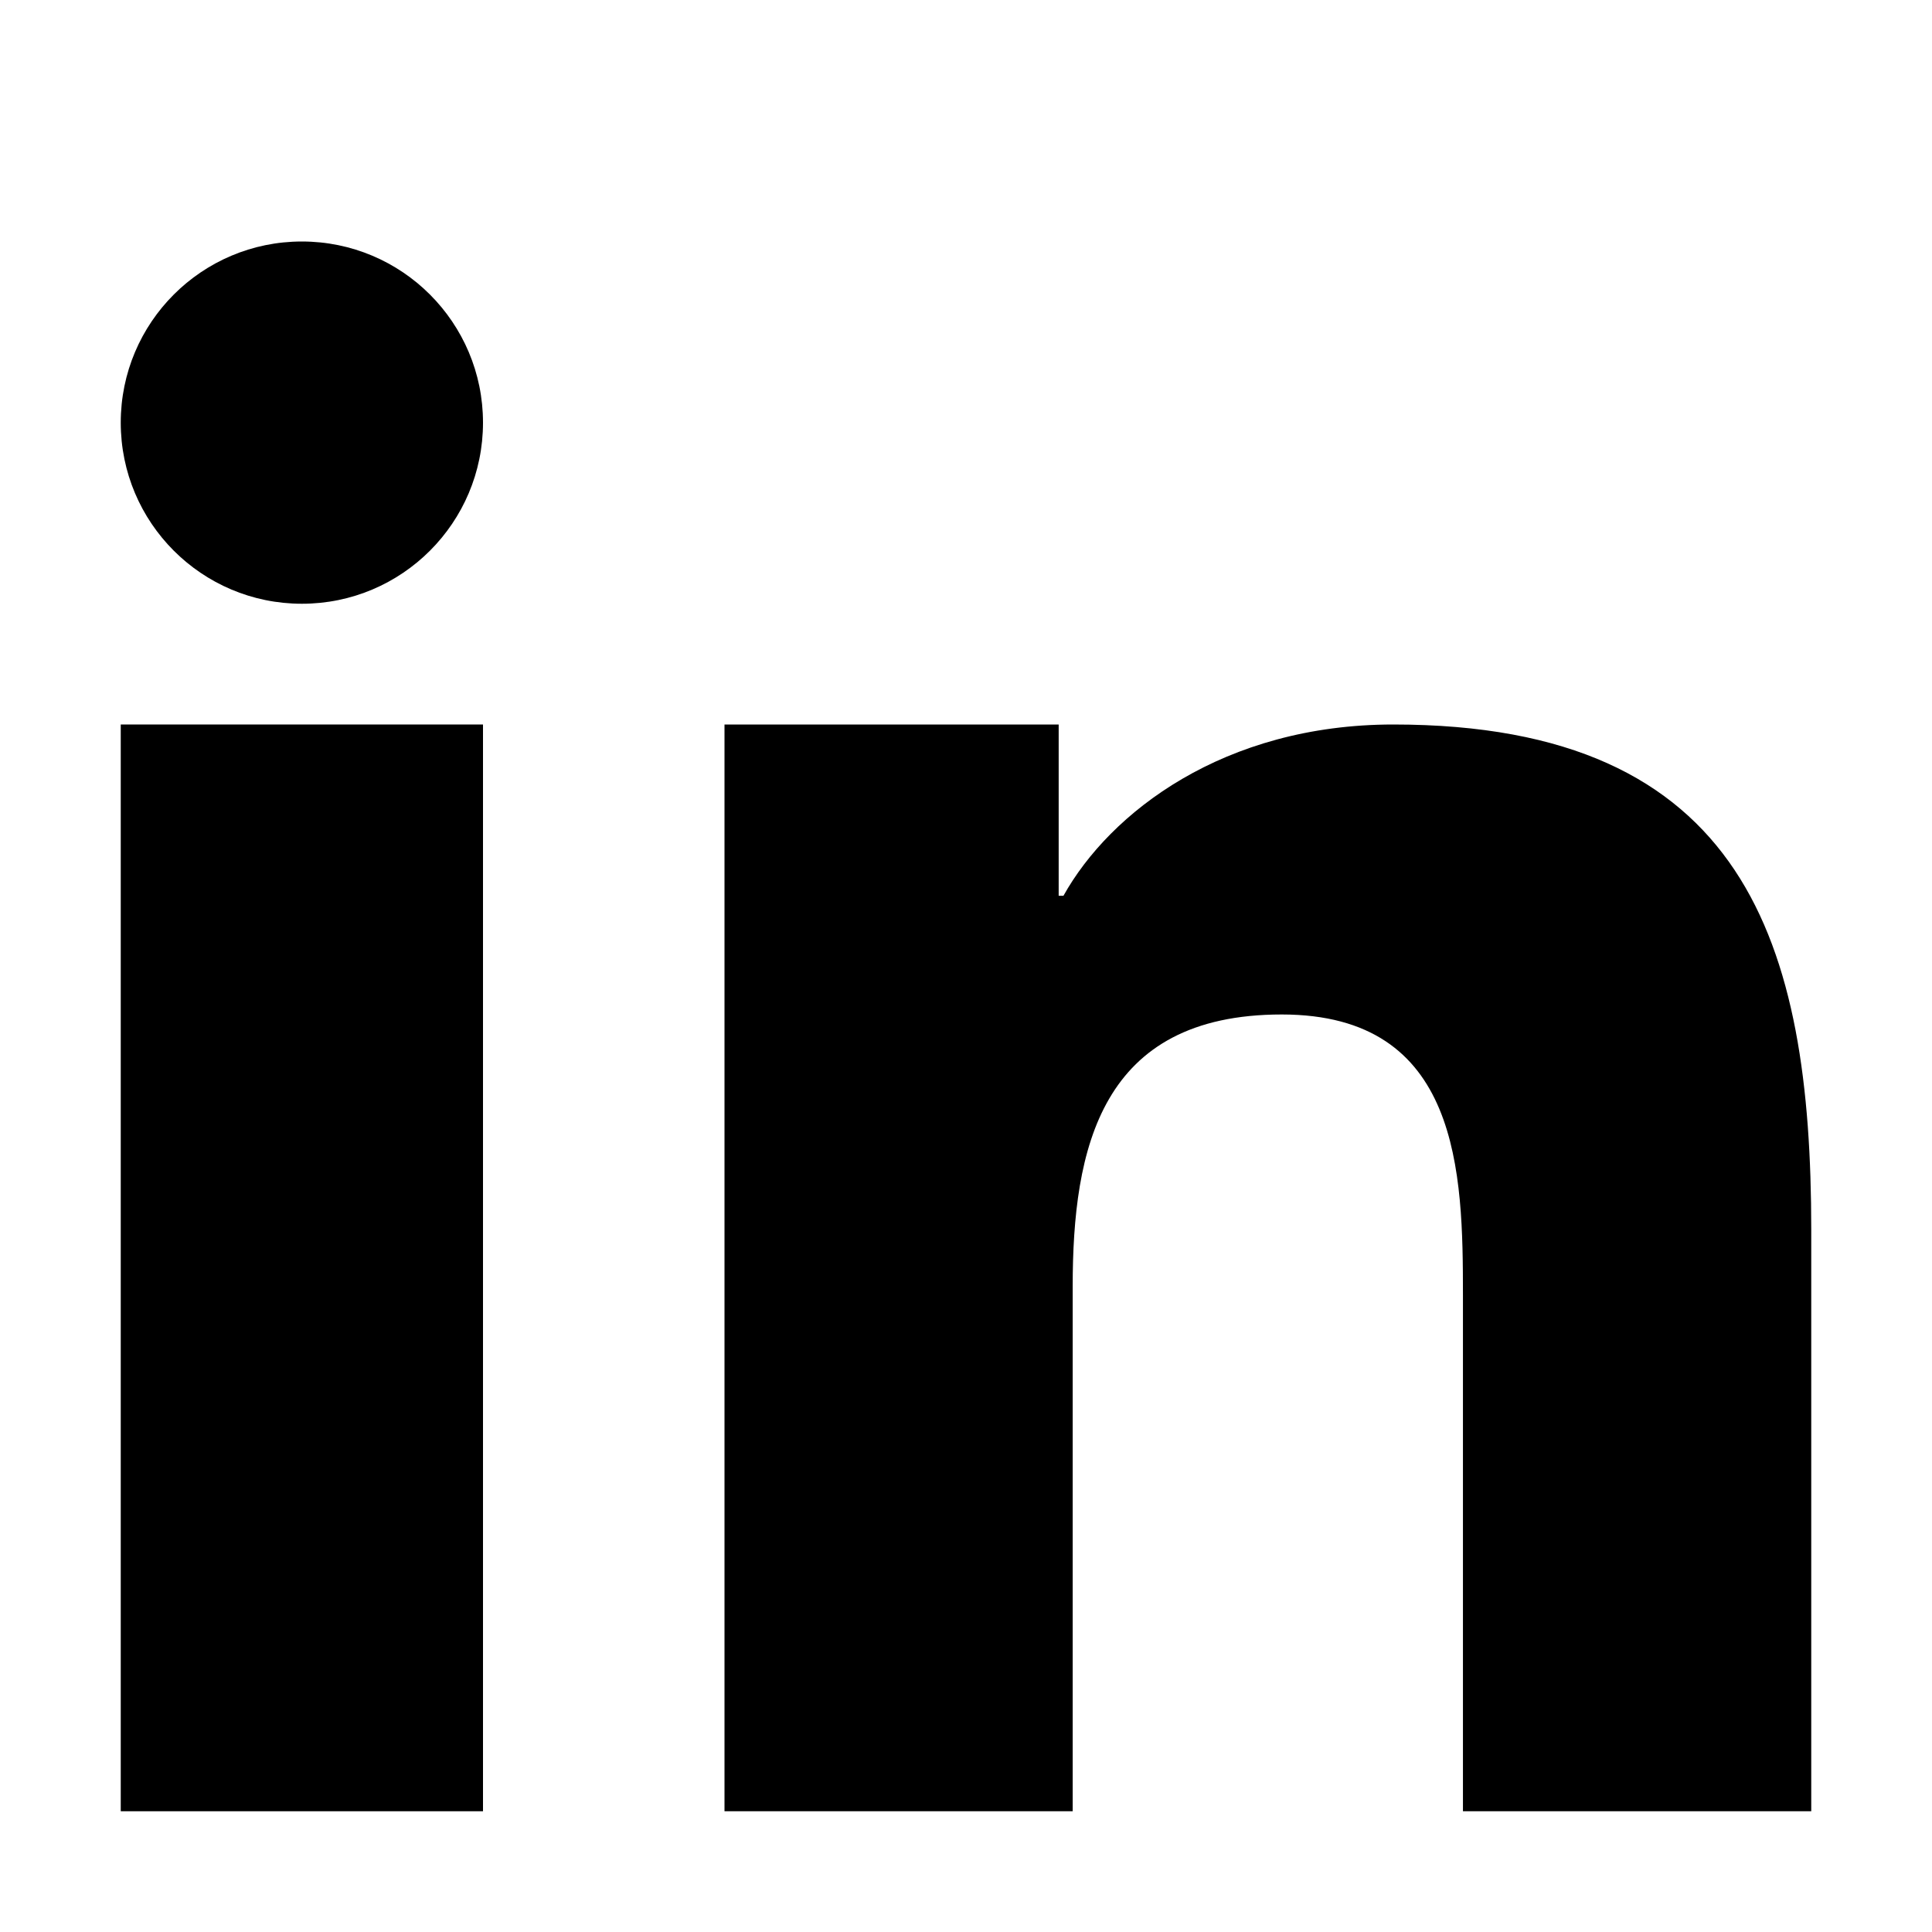
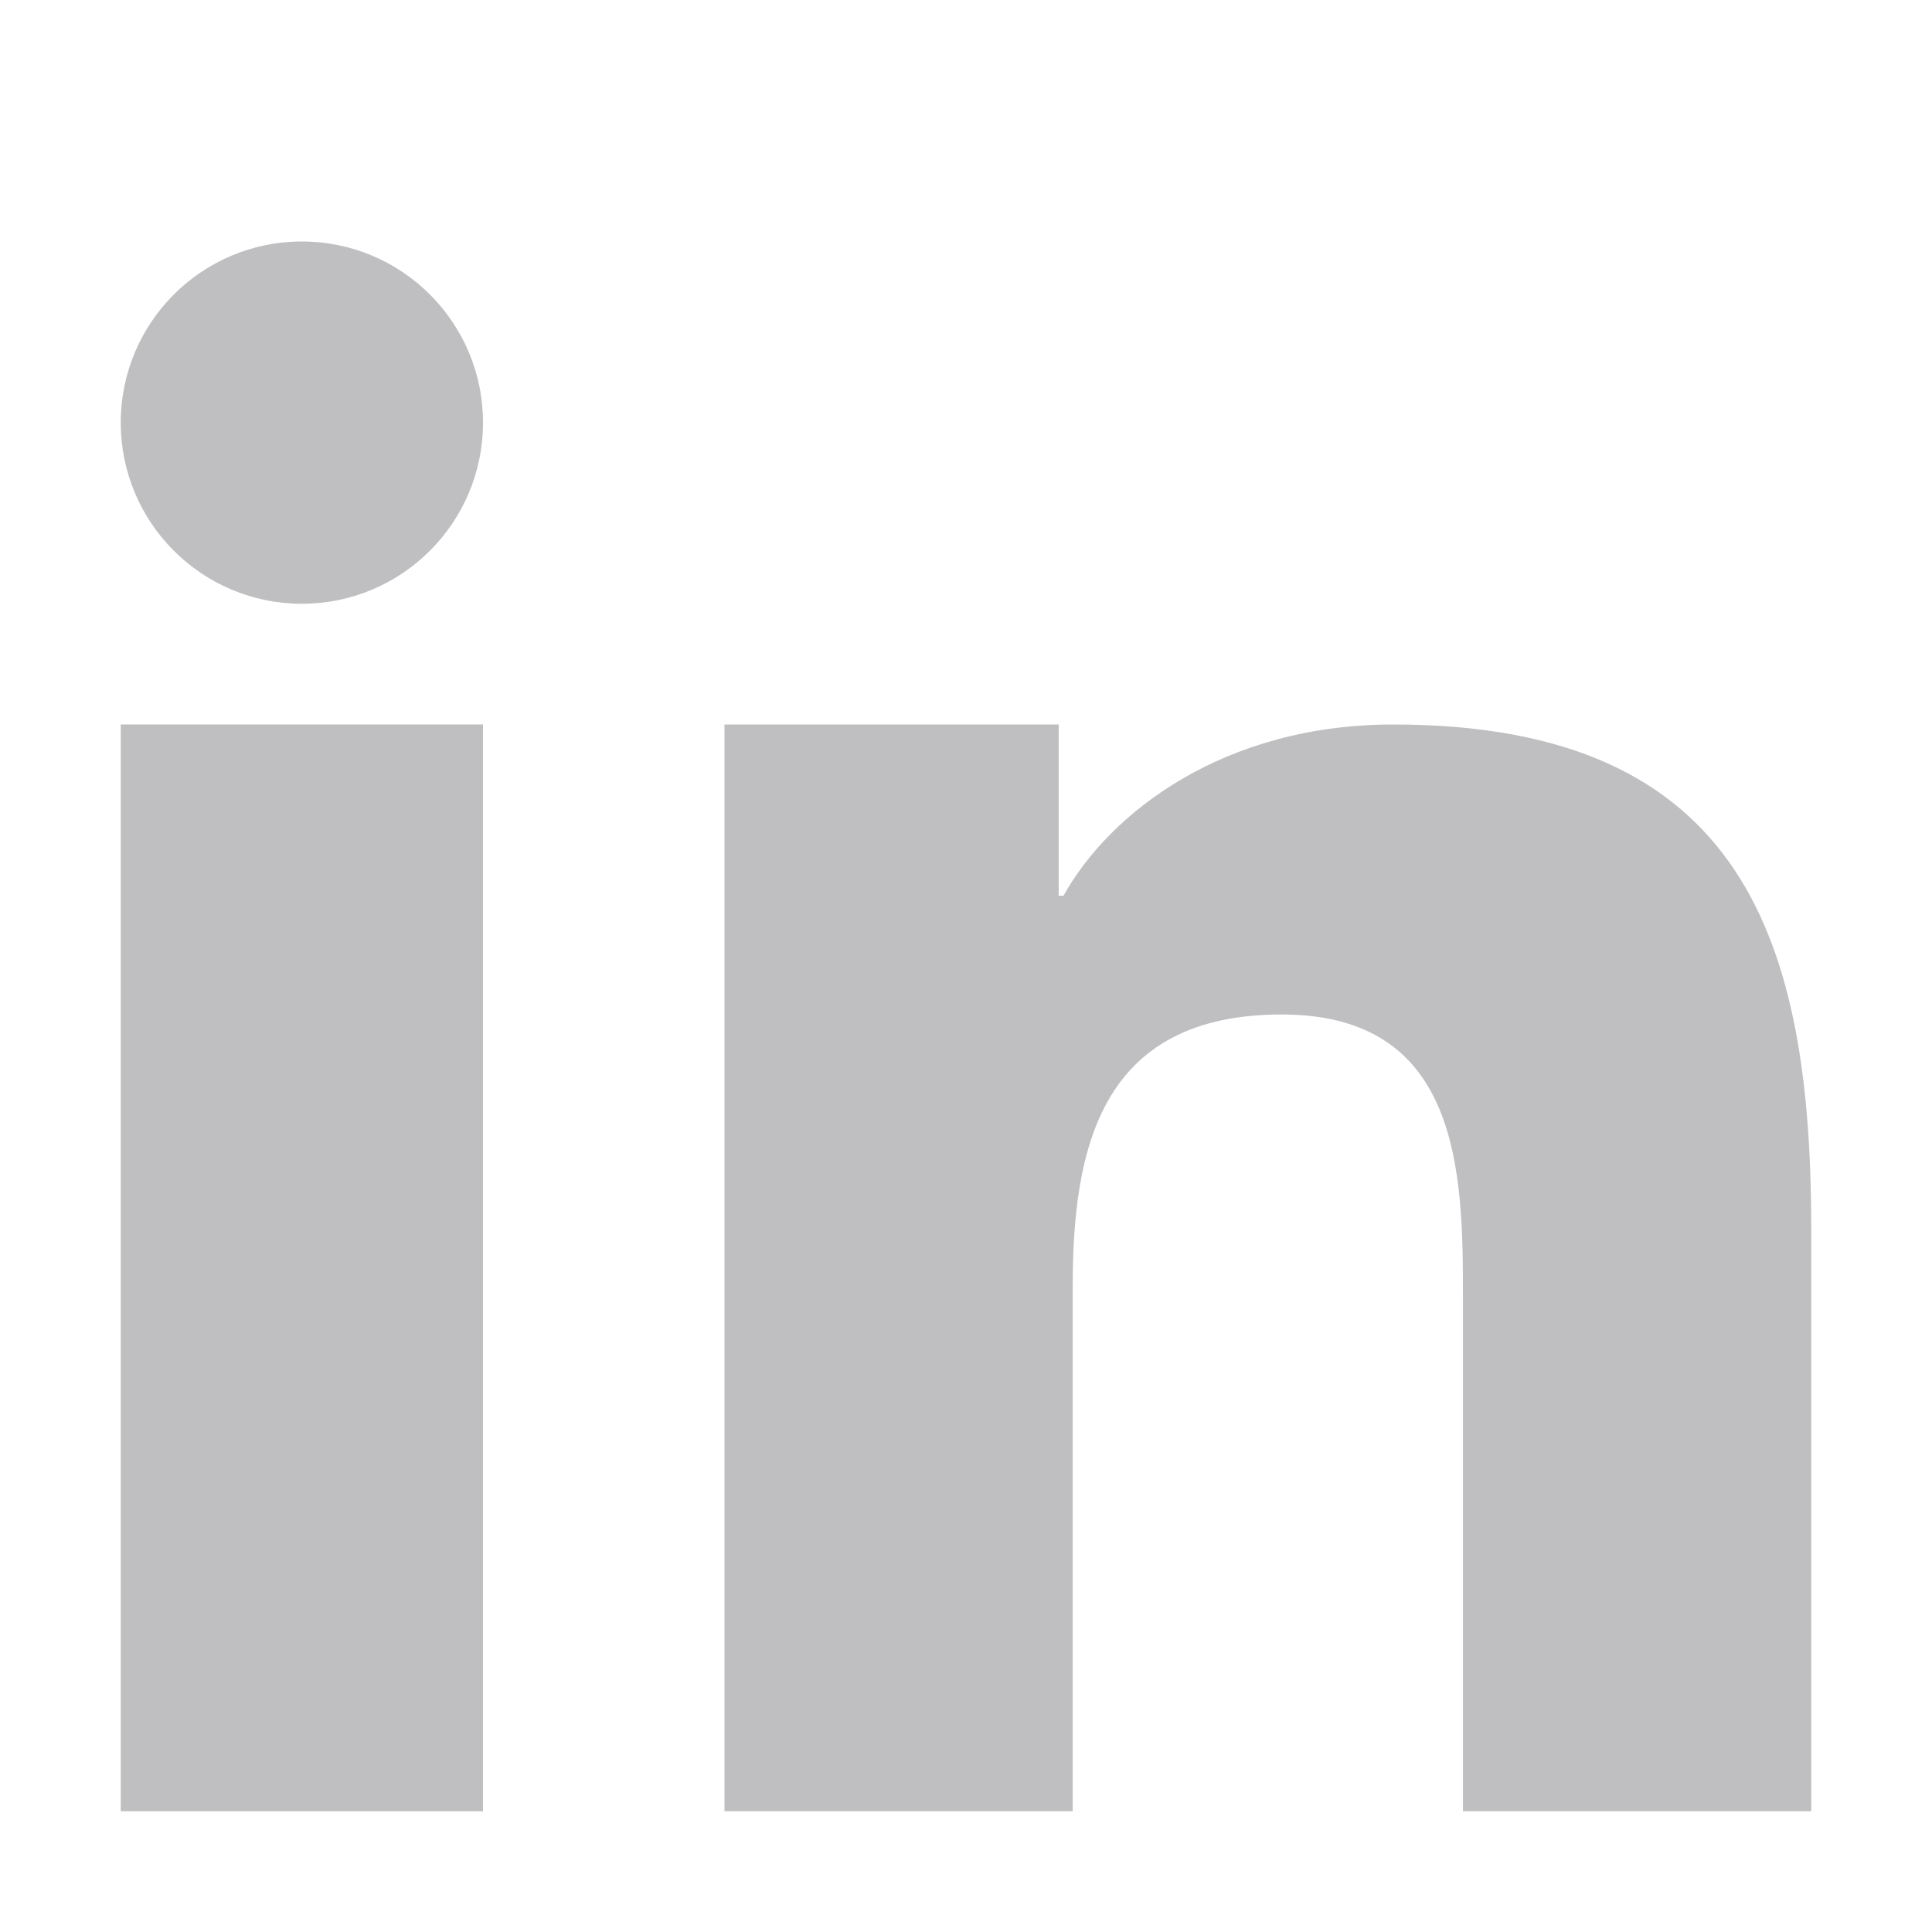
- <svg xmlns="http://www.w3.org/2000/svg" version="1.1" width="32" height="32" viewBox="0 0 32 32">
+ <svg xmlns="http://www.w3.org/2000/svg" version="1.1" width="32" height="32" fill="#bfbec0" viewBox="0 0 32 32">
  <path d="M12 12h5.535v2.837h0.079c0.77-1.381 2.655-2.837 5.464-2.837 5.842 0 6.922 3.637 6.922 8.367v9.633h-5.769v-8.54c0-2.037-0.042-4.657-3.001-4.657-3.005 0-3.463 2.218-3.463 4.509v8.688h-5.767v-18z" />
  <path d="M2 12h6v18h-6v-18z" />
  <path d="M8 7c0 1.657-1.343 3-3 3s-3-1.343-3-3c0-1.657 1.343-3 3-3s3 1.343 3 3z" />
</svg>
